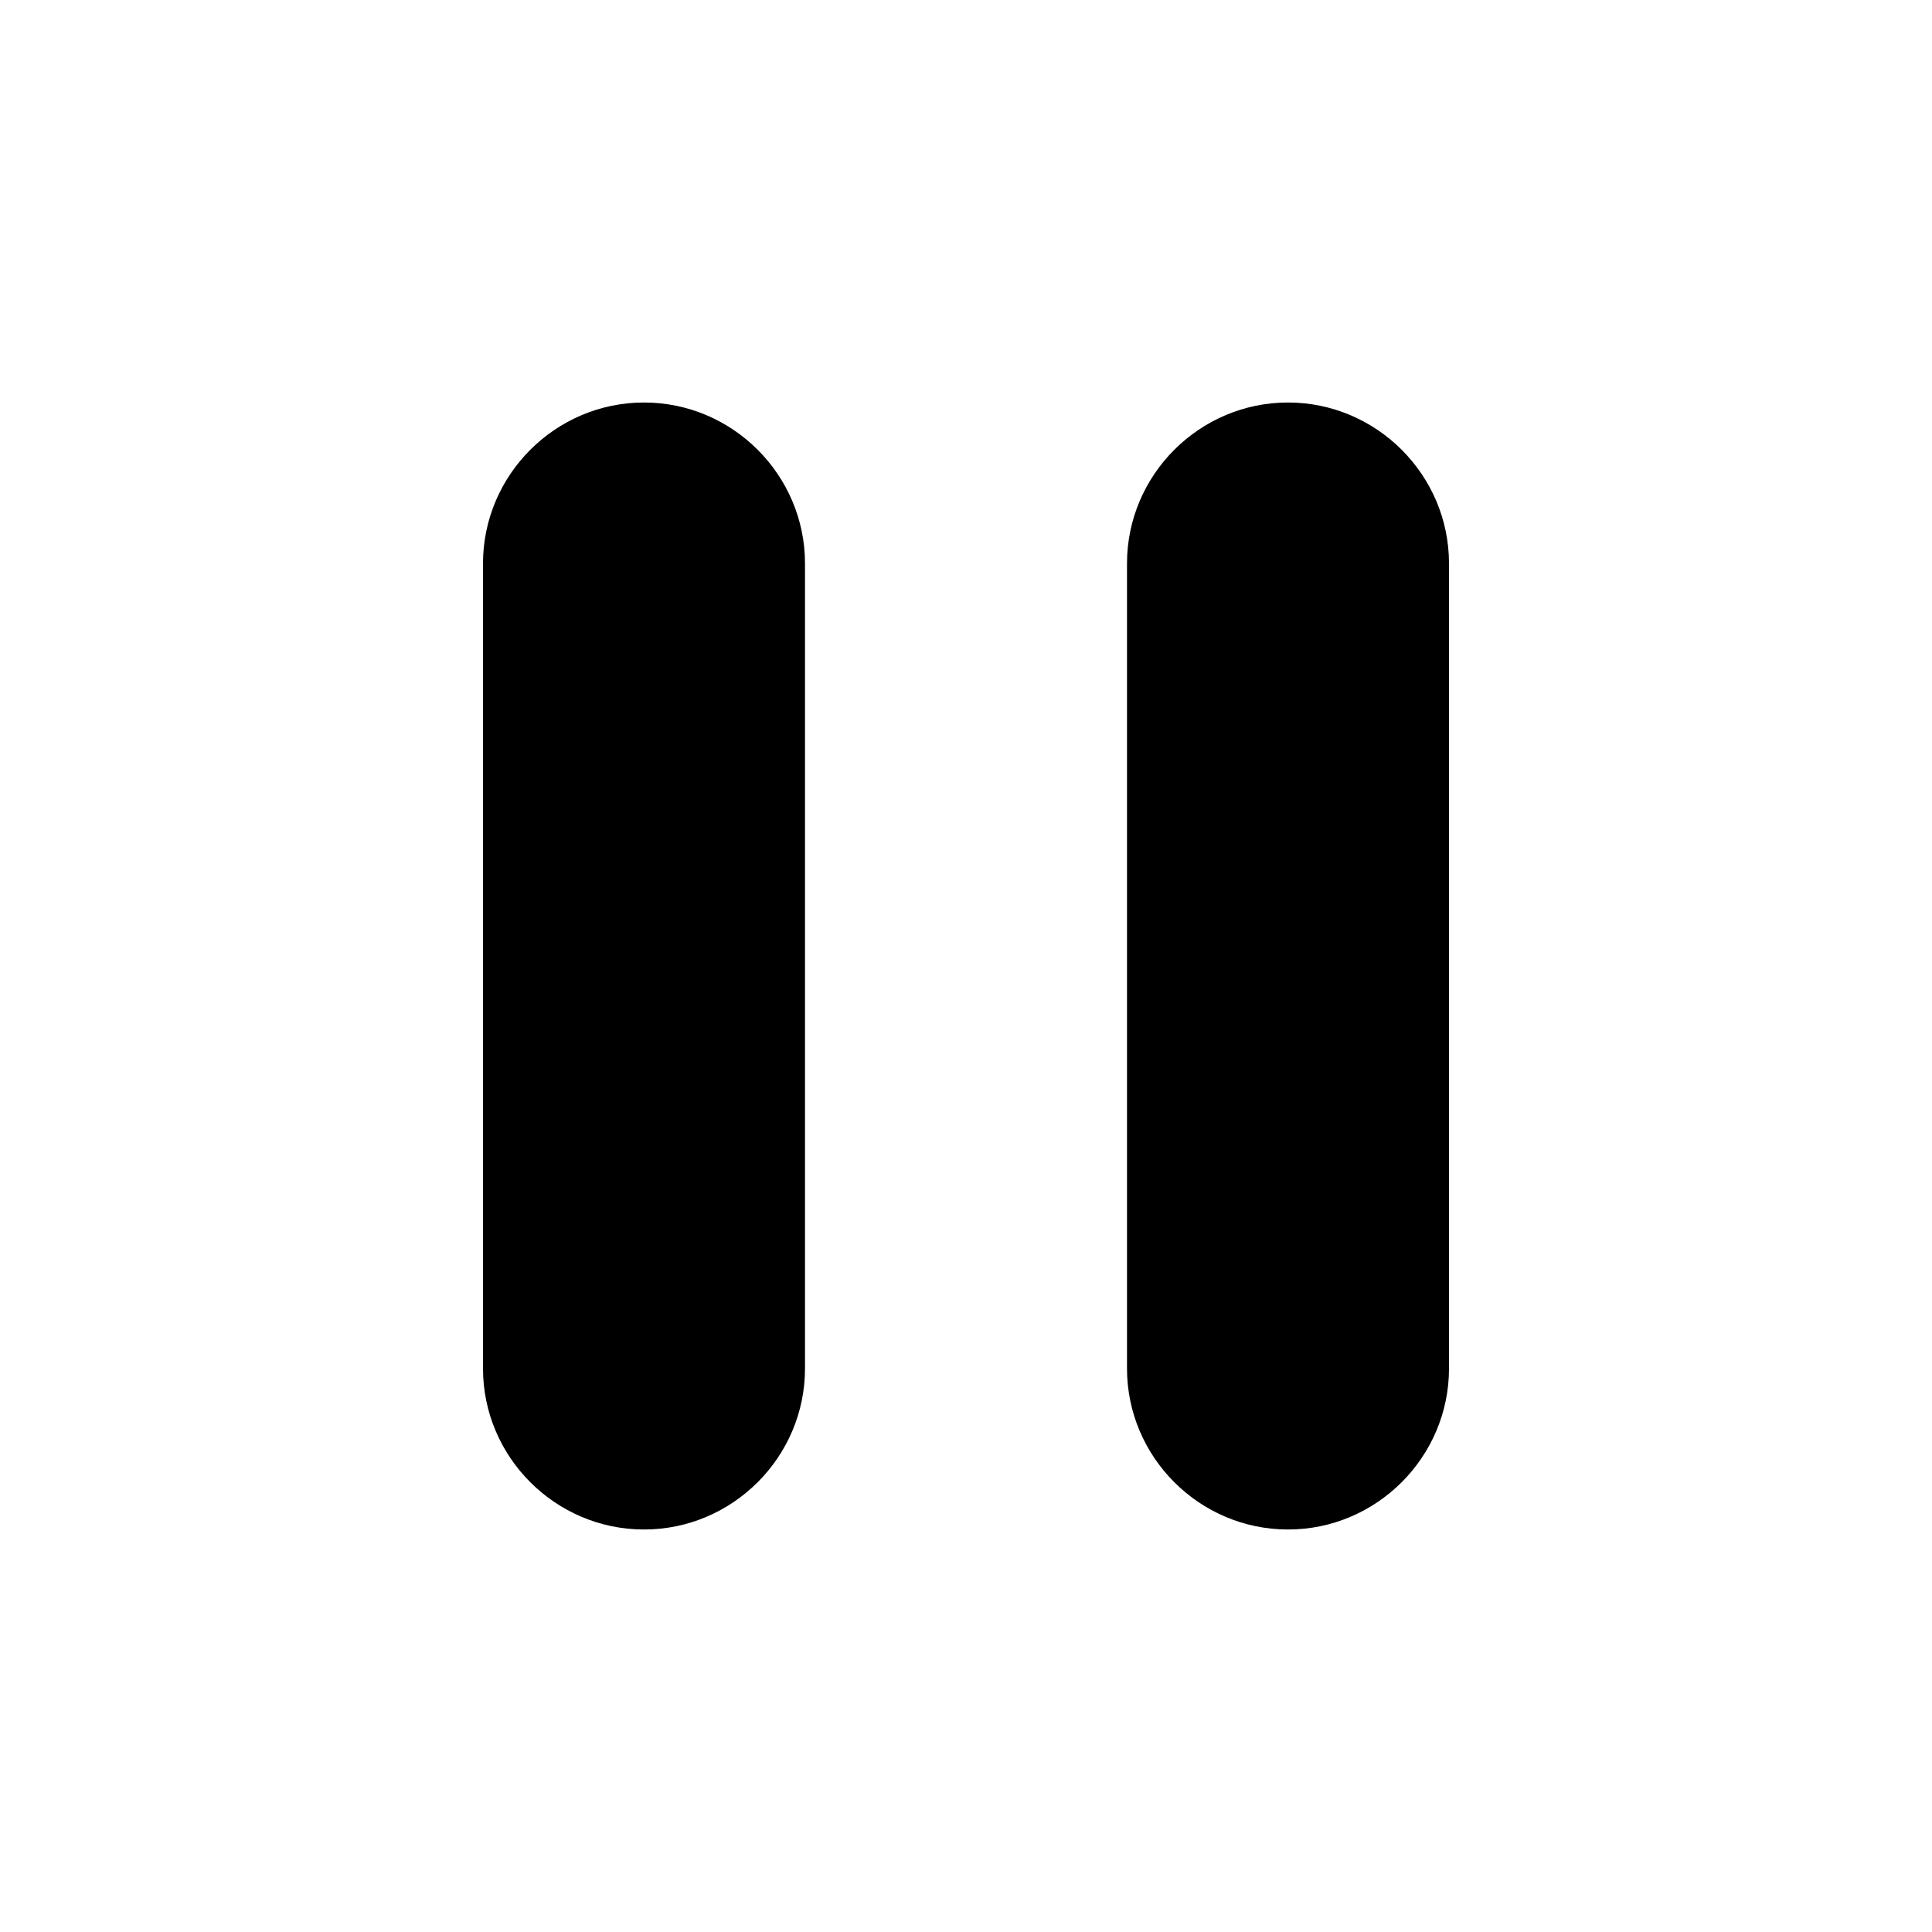
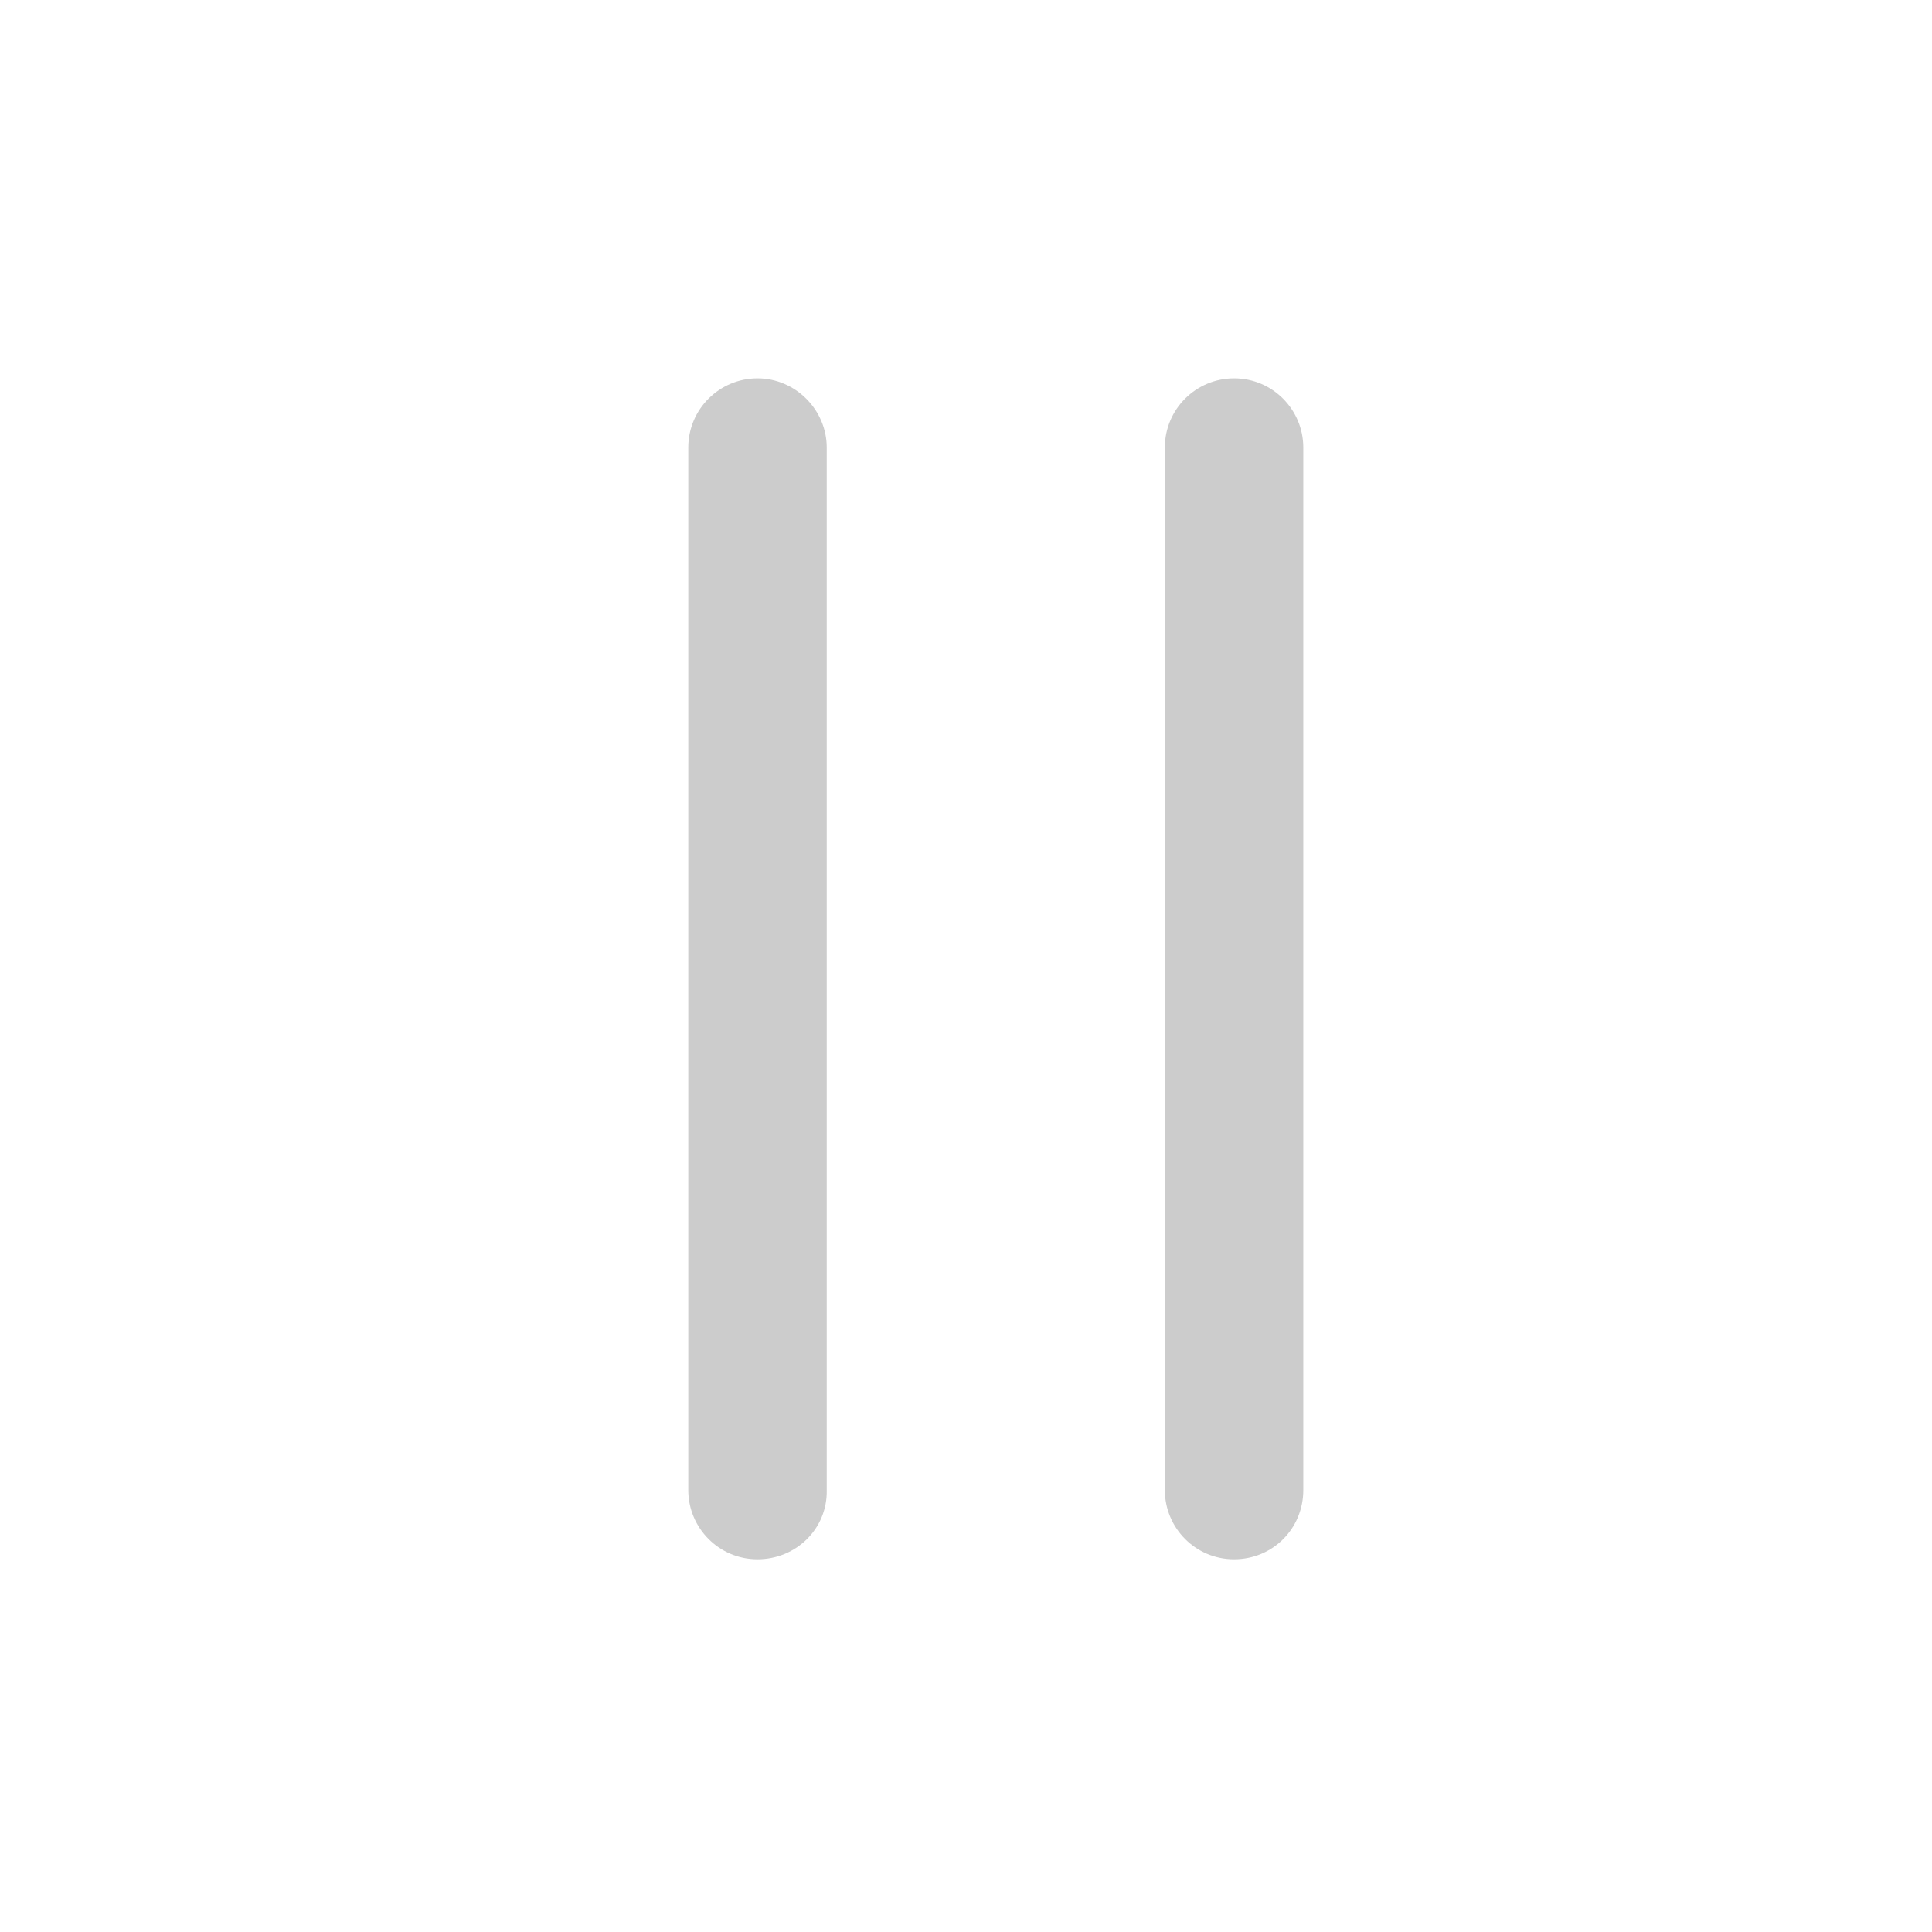
- <svg xmlns="http://www.w3.org/2000/svg" height="24" viewBox="0 0 24 24" width="24">
-   <path d="M8 19c1.1 0 2-.9 2-2V7c0-1.1-.9-2-2-2s-2 .9-2 2v10c0 1.1.9 2 2 2zm6-12v10c0 1.1.9 2 2 2s2-.9 2-2V7c0-1.1-.9-2-2-2s-2 .9-2 2z" />
+ <svg xmlns="http://www.w3.org/2000/svg" version="1.1" id="Layer_1" x="0px" y="0px" viewBox="0 0 24 24" style="enable-background:new 0 0 24 24;" xml:space="preserve">
+   <style type="text/css">
+ 	.st0{fill:#CCCCCC;}
+ </style>
+   <g id="Layer_1_1_">
+ </g>
+   <g id="Layer_2_1_">
+ </g>
+   <g id="text">
+ </g>
+   <g id="Isolation_Mode">
+     <g>
+       <g>
+         <path class="st0" d="M9.41,19.37c-0.48,0-0.86-0.39-0.86-0.86V5.56c0-0.48,0.39-0.86,0.86-0.86s0.86,0.39,0.86,0.86v12.95     C10.28,18.99,9.89,19.37,9.41,19.37z" />
+       </g>
+       <g>
+         <path class="st0" d="M15.33,19.37c-0.48,0-0.86-0.39-0.86-0.86V5.56c0-0.48,0.39-0.86,0.86-0.86c0.48,0,0.86,0.39,0.86,0.86     v12.95C16.19,18.99,15.81,19.37,15.33,19.37z" />
+       </g>
+     </g>
+   </g>
</svg>
